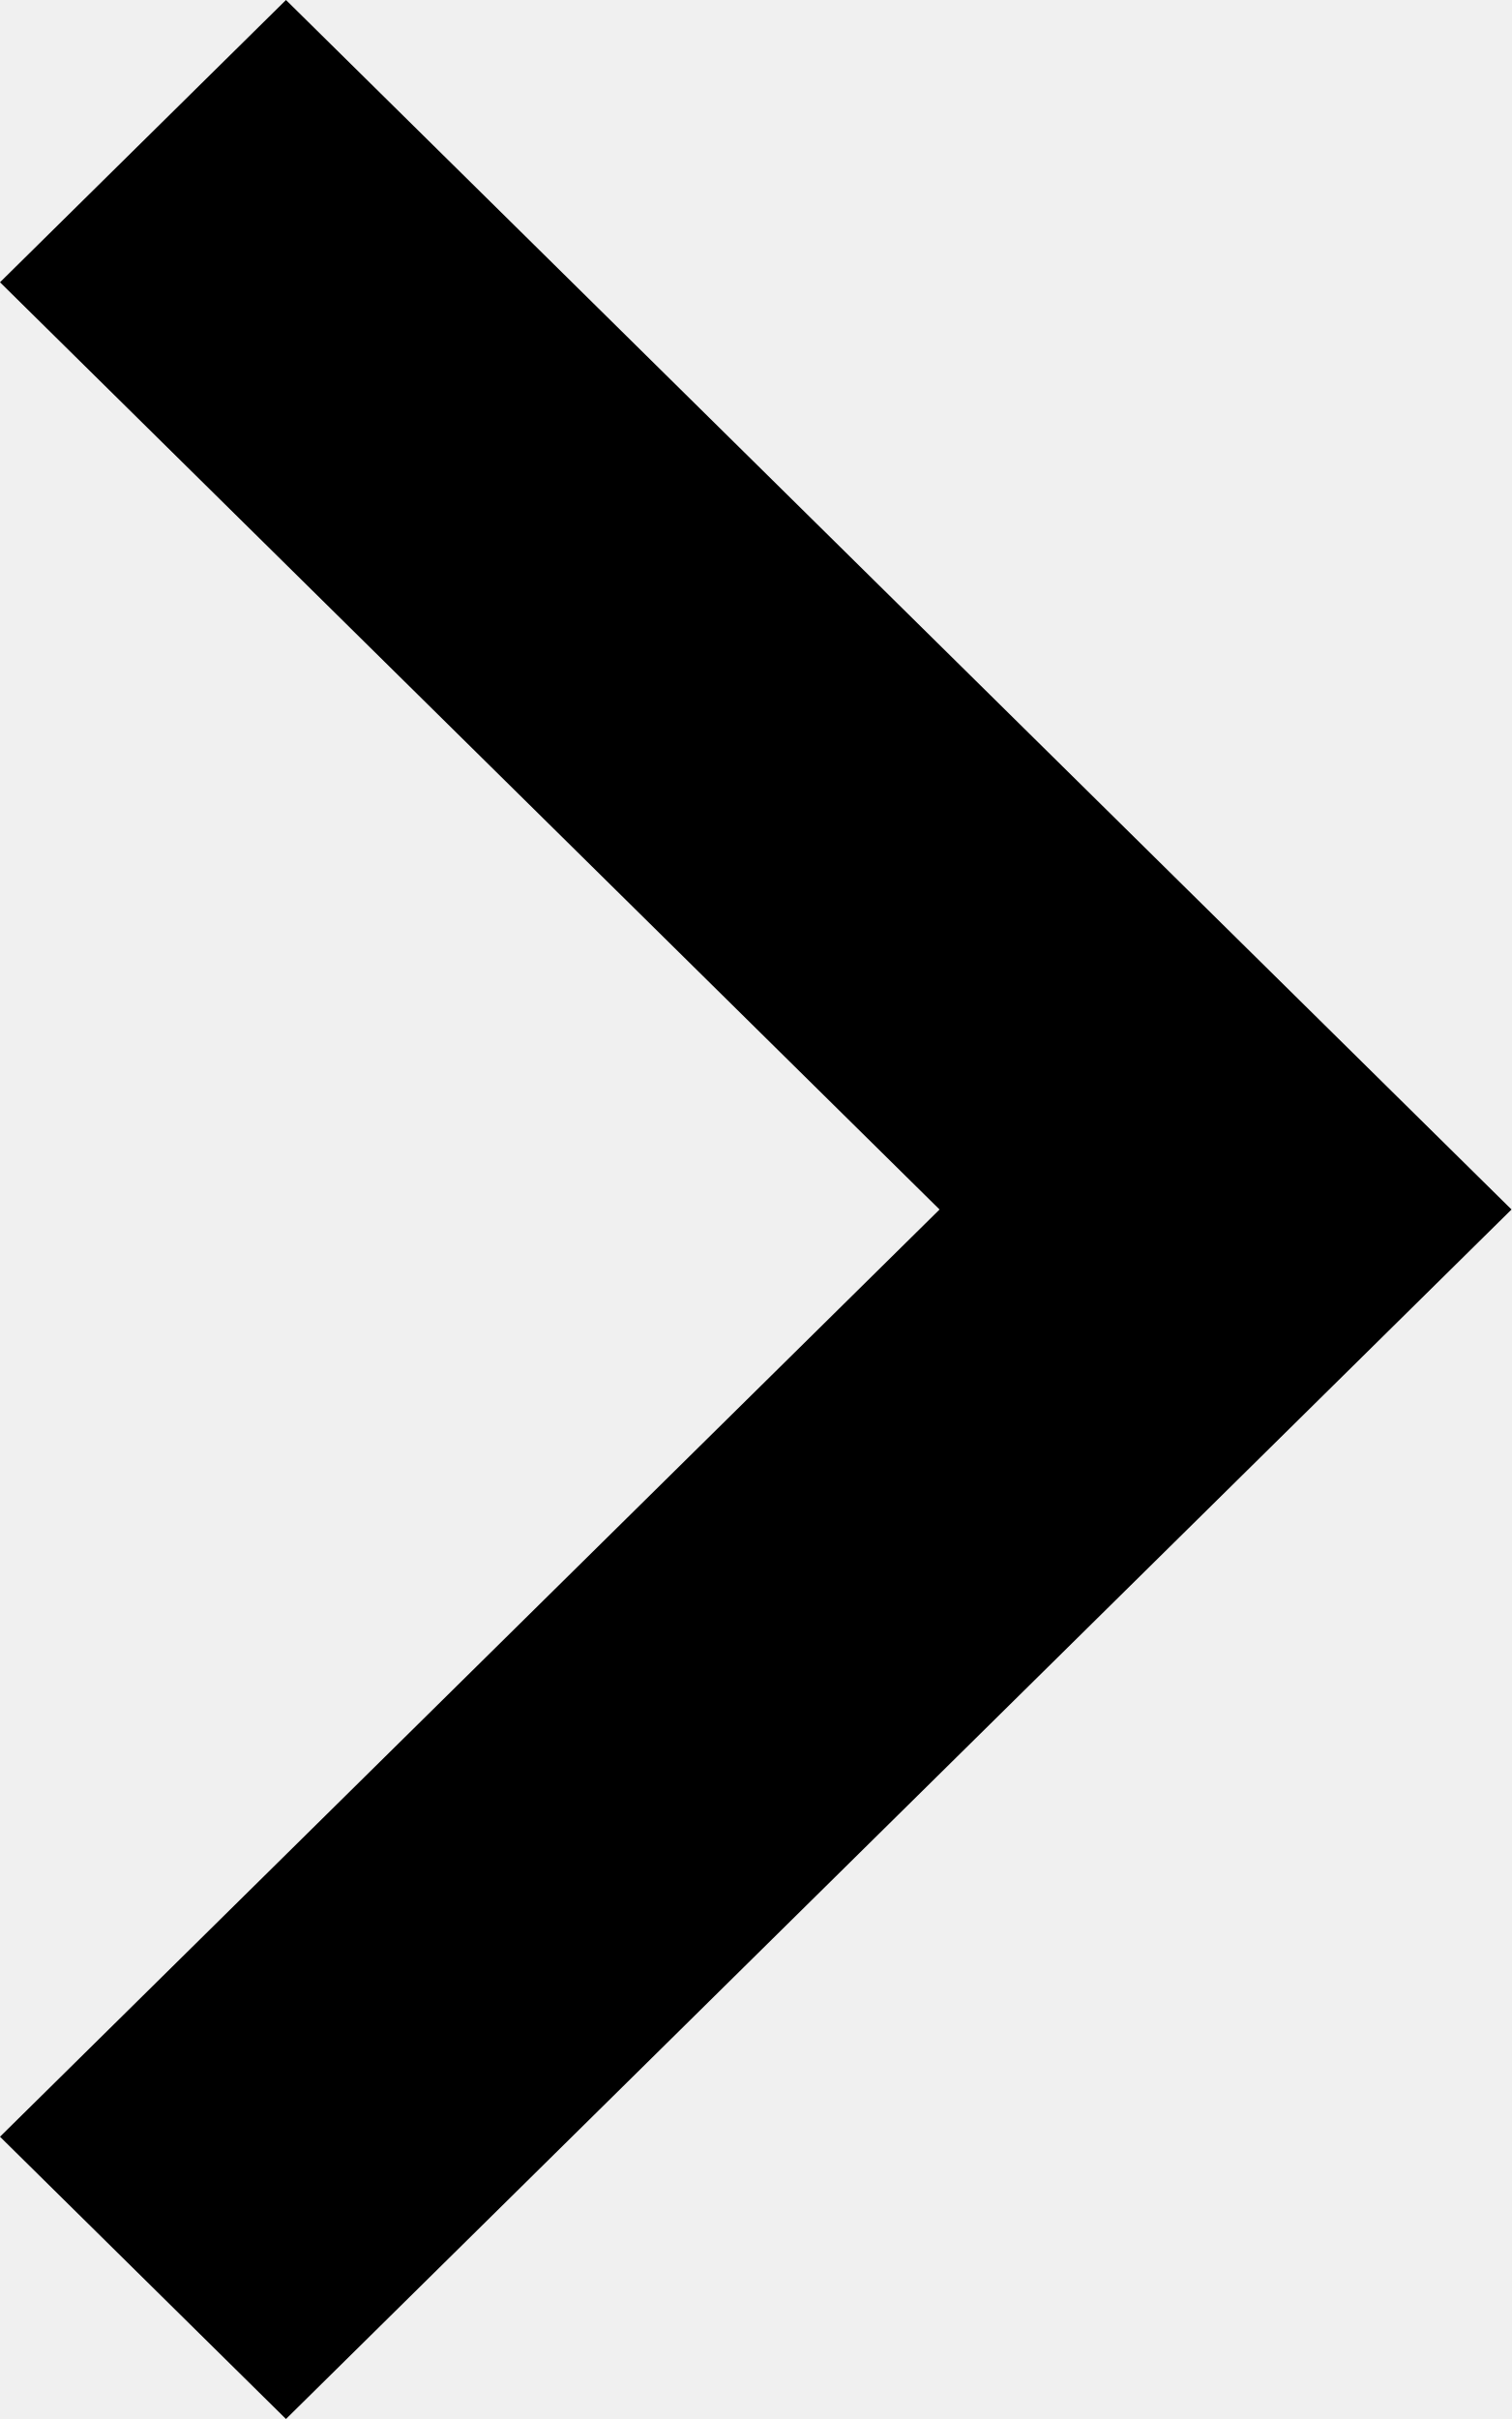
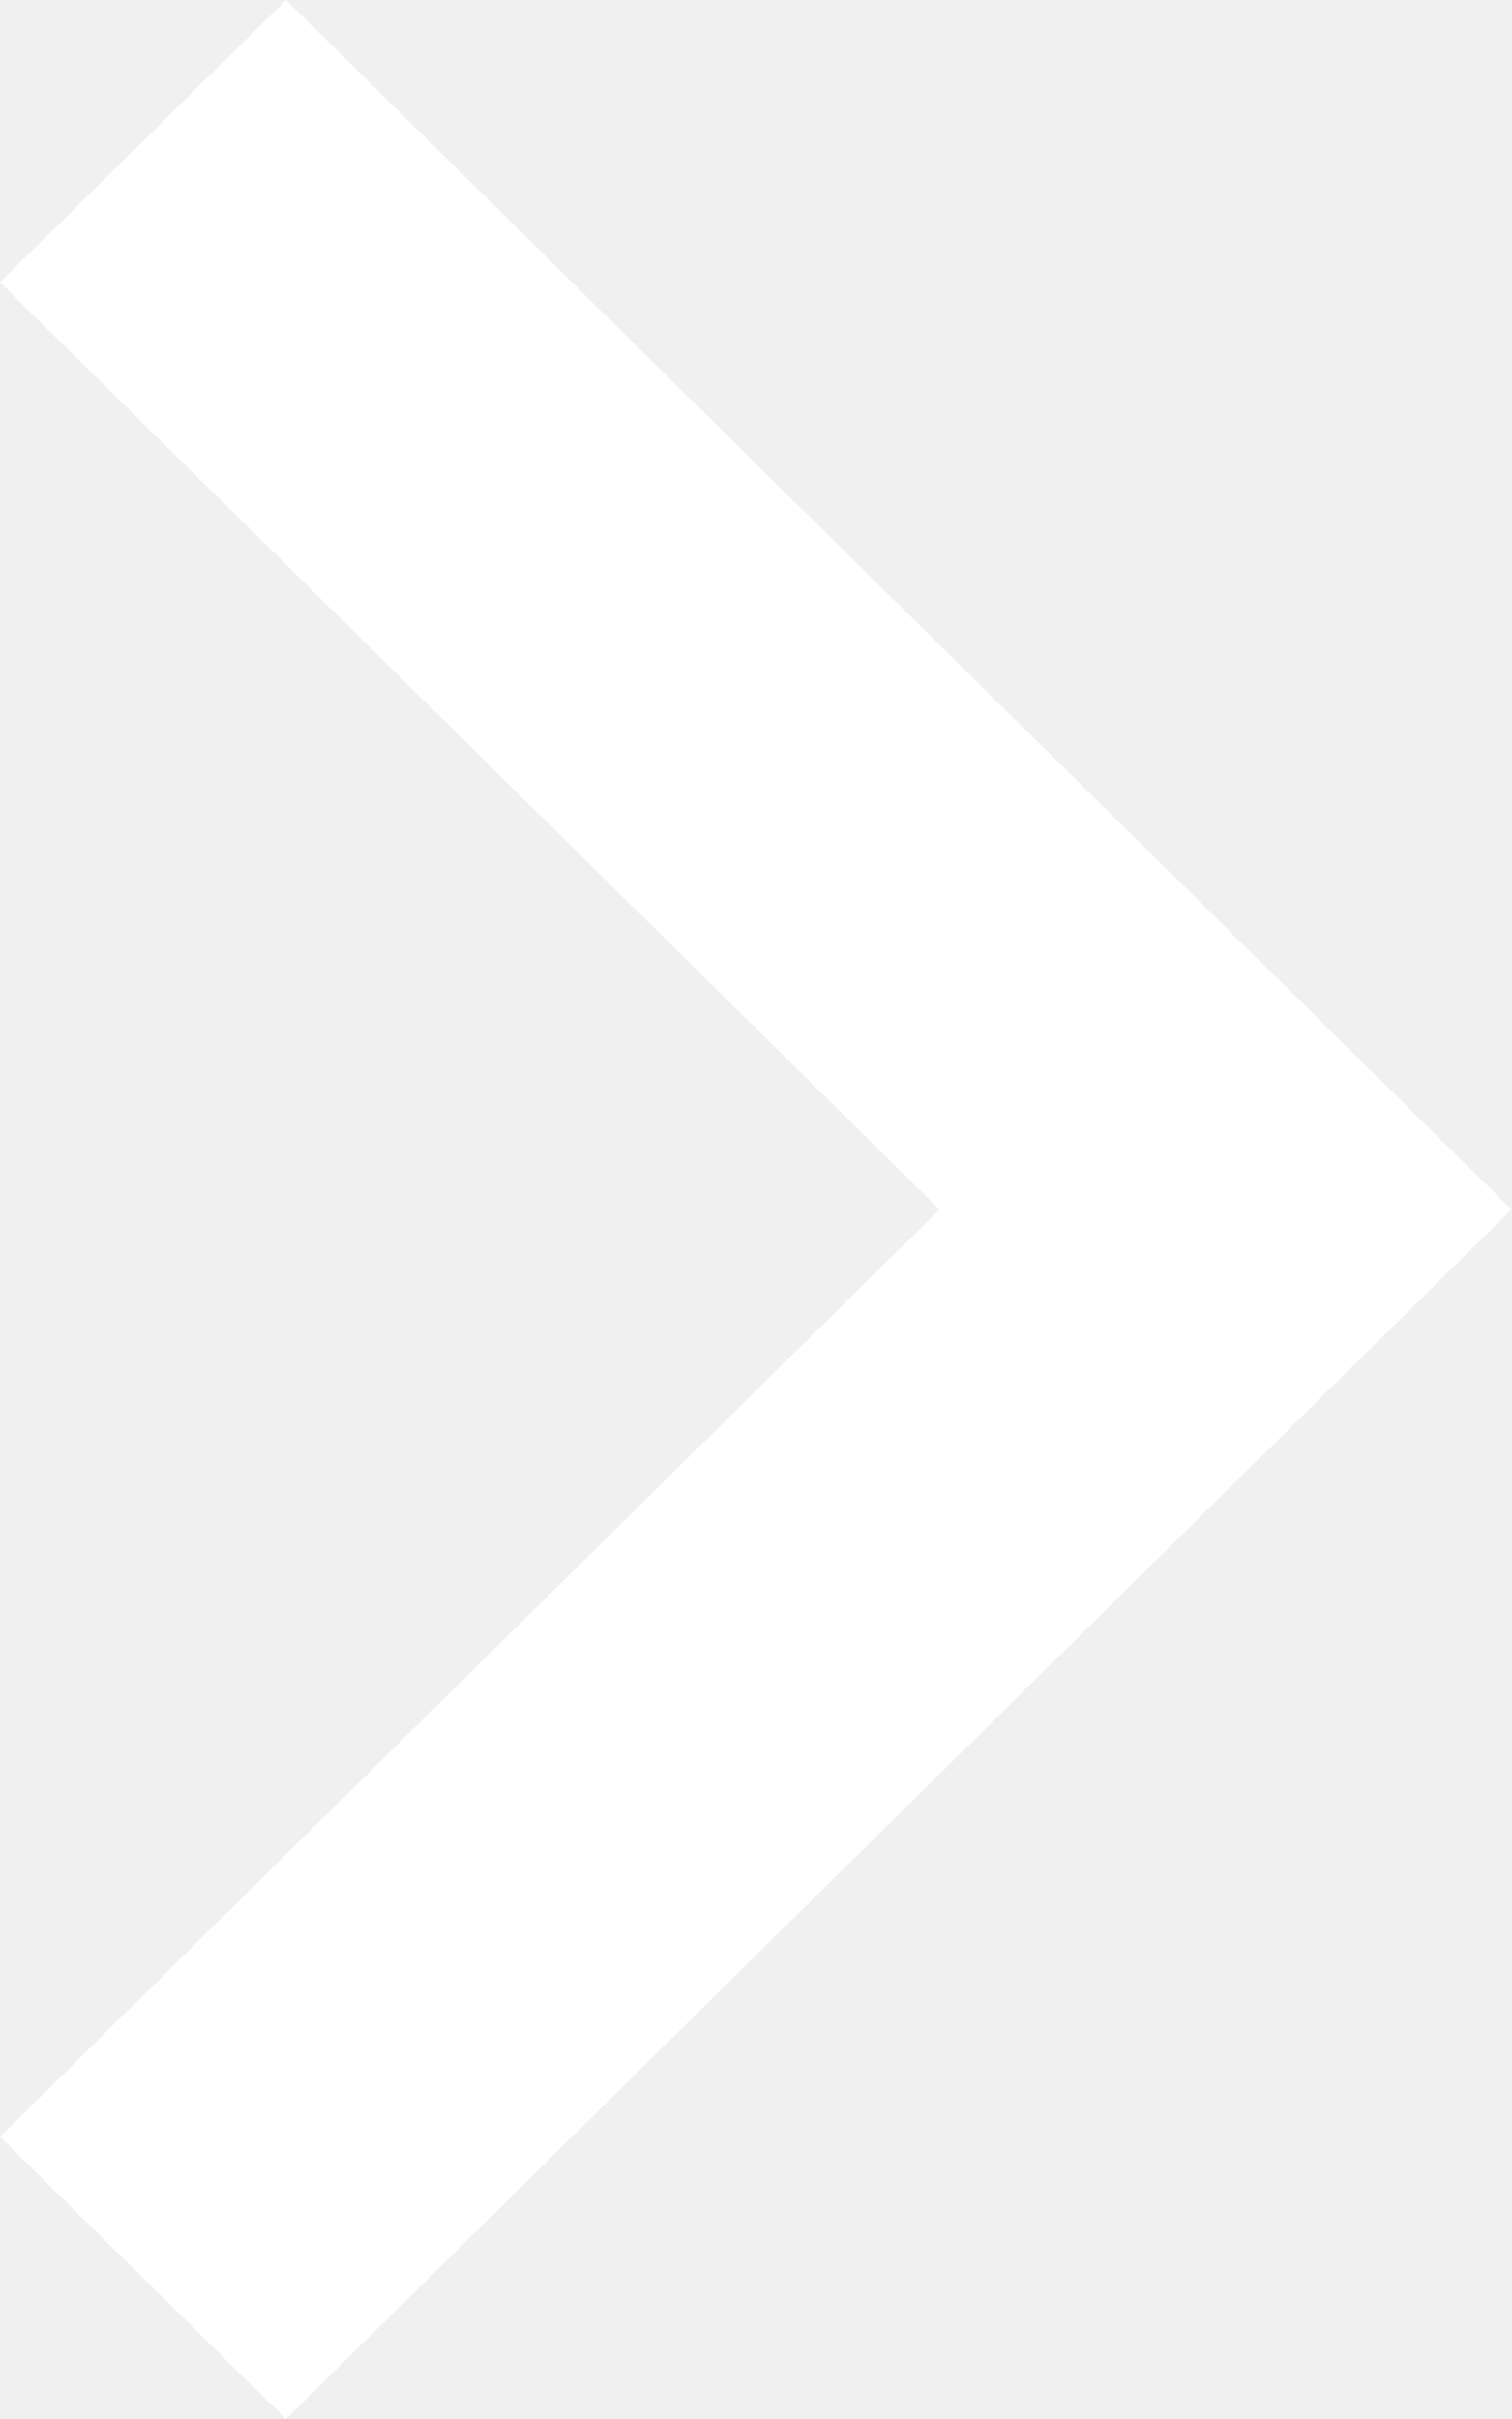
<svg xmlns="http://www.w3.org/2000/svg" width="10" height="16" viewBox="0 0 10 16" fill="none">
-   <path fill-rule="evenodd" clip-rule="evenodd" d="M7.8828e-07 14.133L1.892 16L10 8L1.892 -1.20797e-06L-2.98598e-07 1.867L6.216 8L7.8828e-07 14.133Z" fill="currentColor" />
+   <path fill-rule="evenodd" clip-rule="evenodd" d="M7.8828e-07 14.133L1.892 16L10 8L1.892 -1.20797e-06L-2.98598e-07 1.867L6.216 8L7.8828e-07 14.133Z" fill="#fff" />
</svg>
